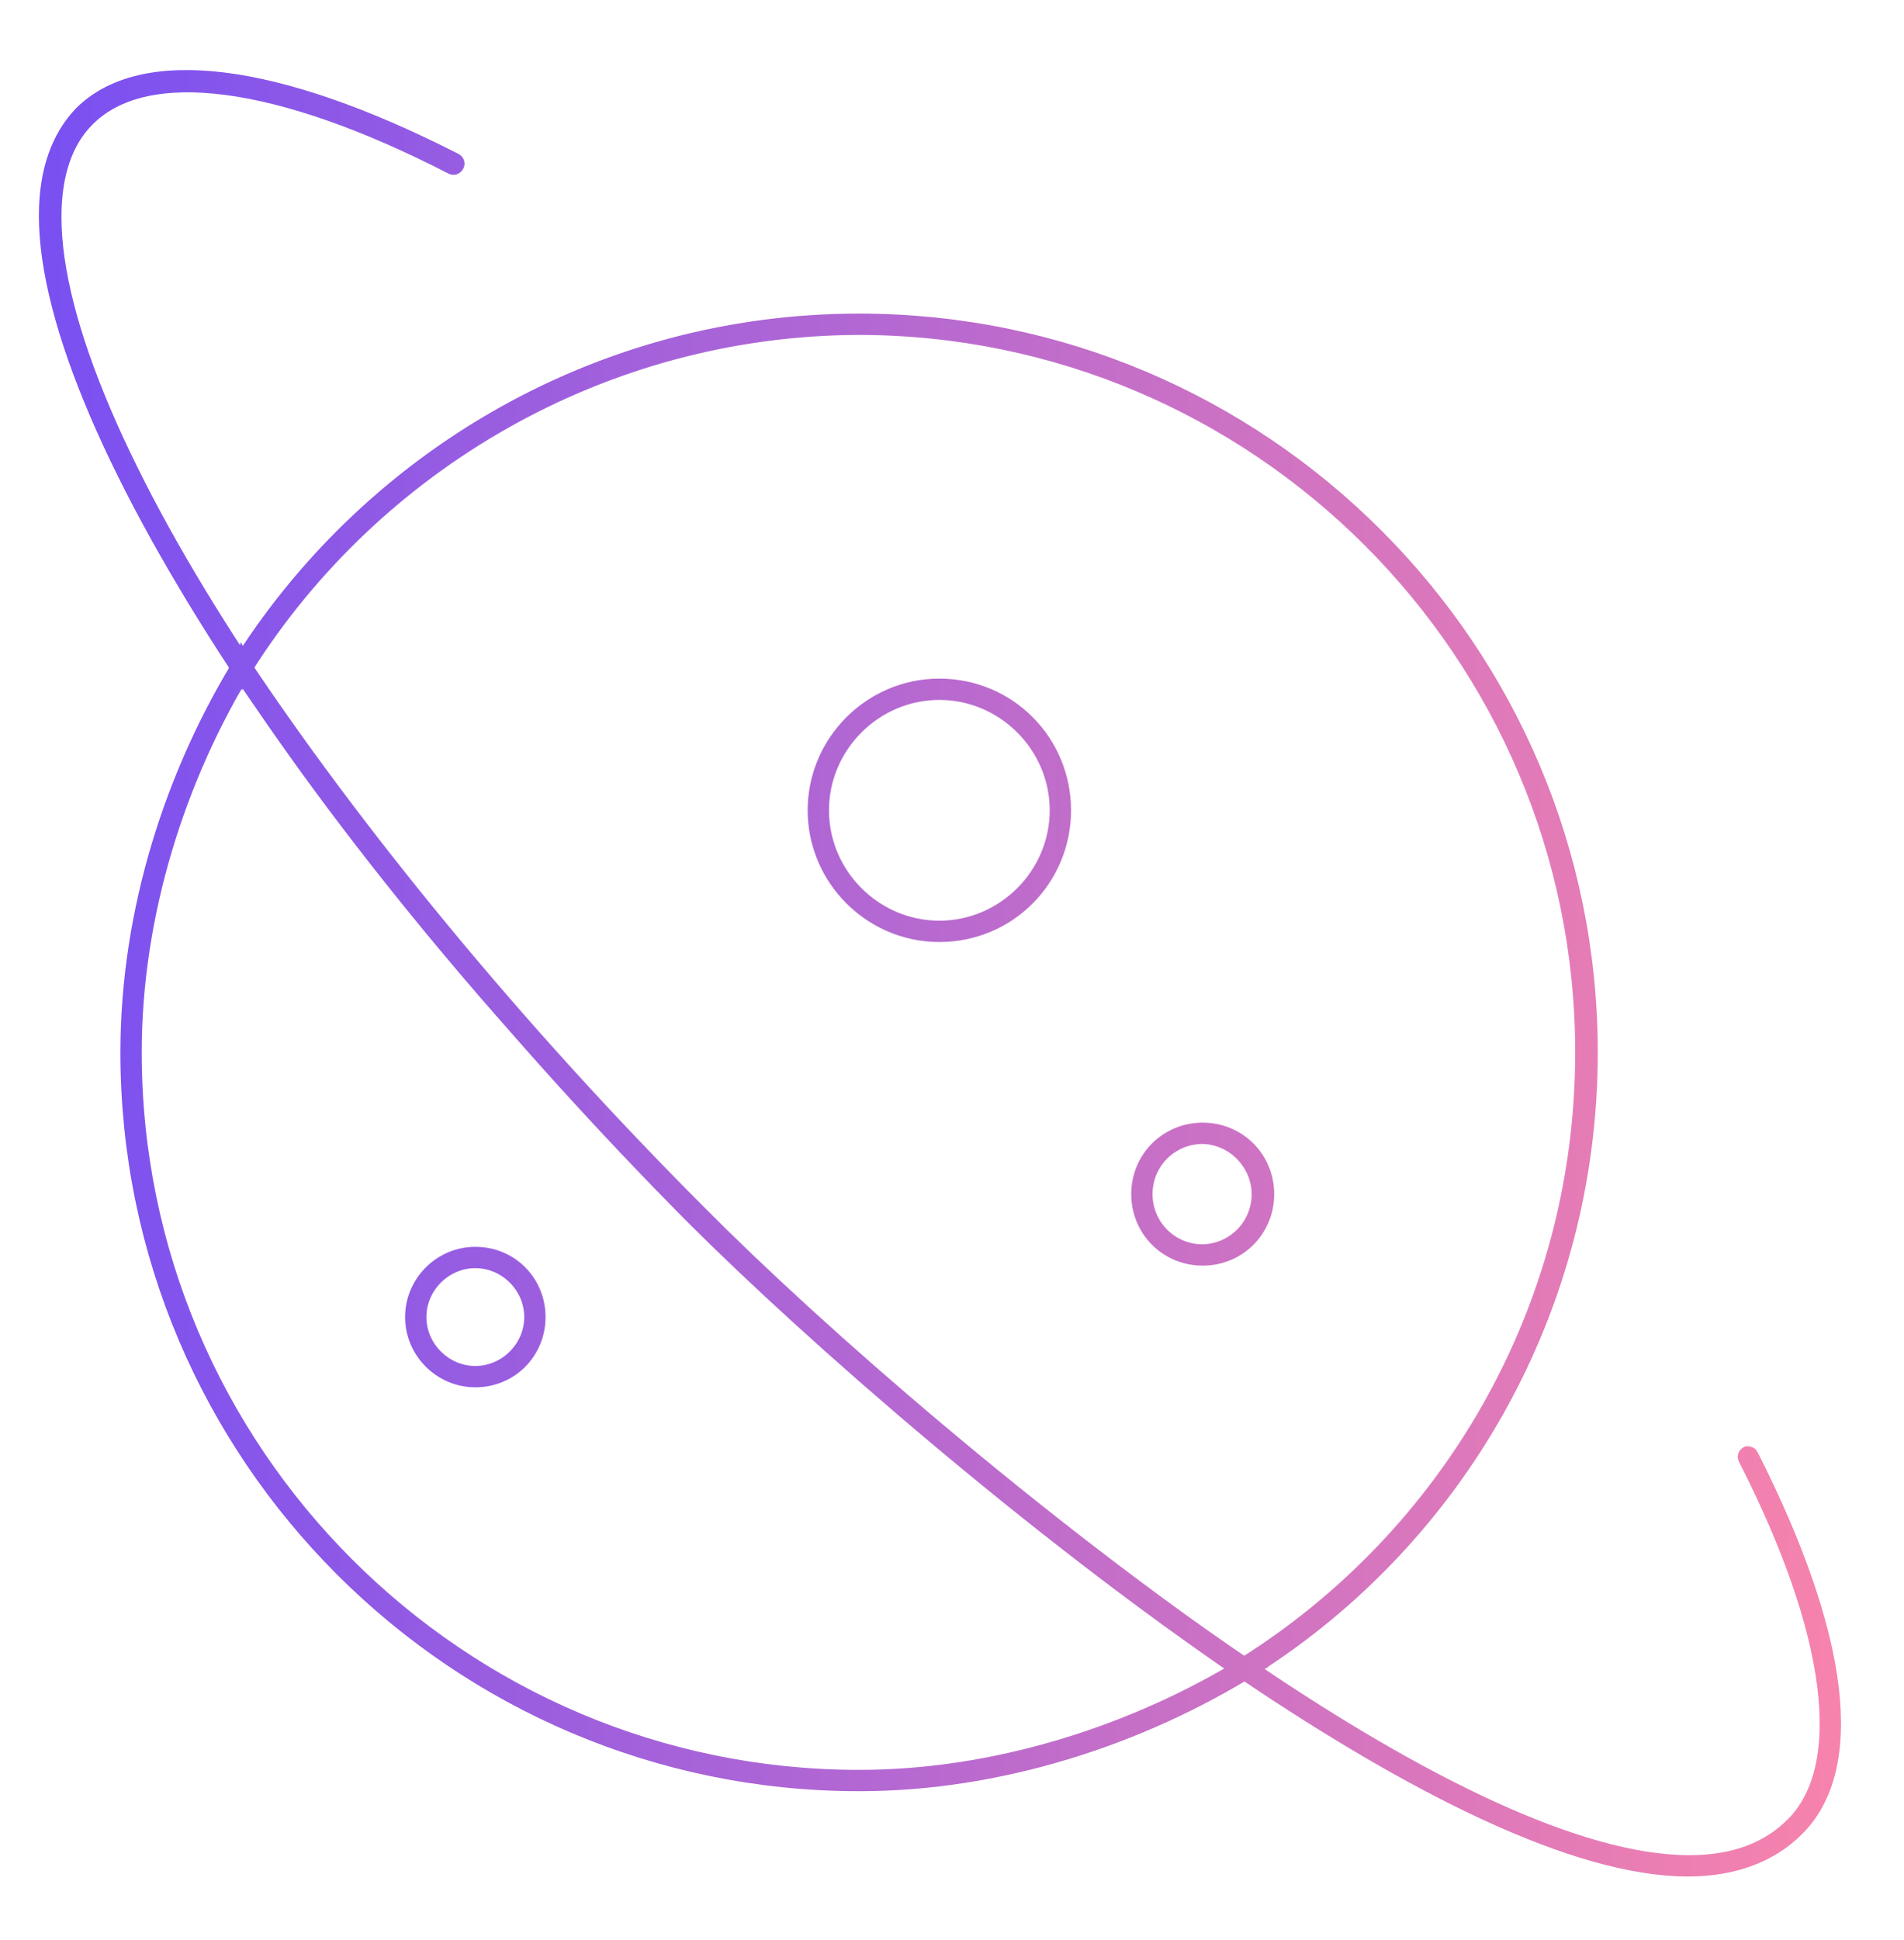
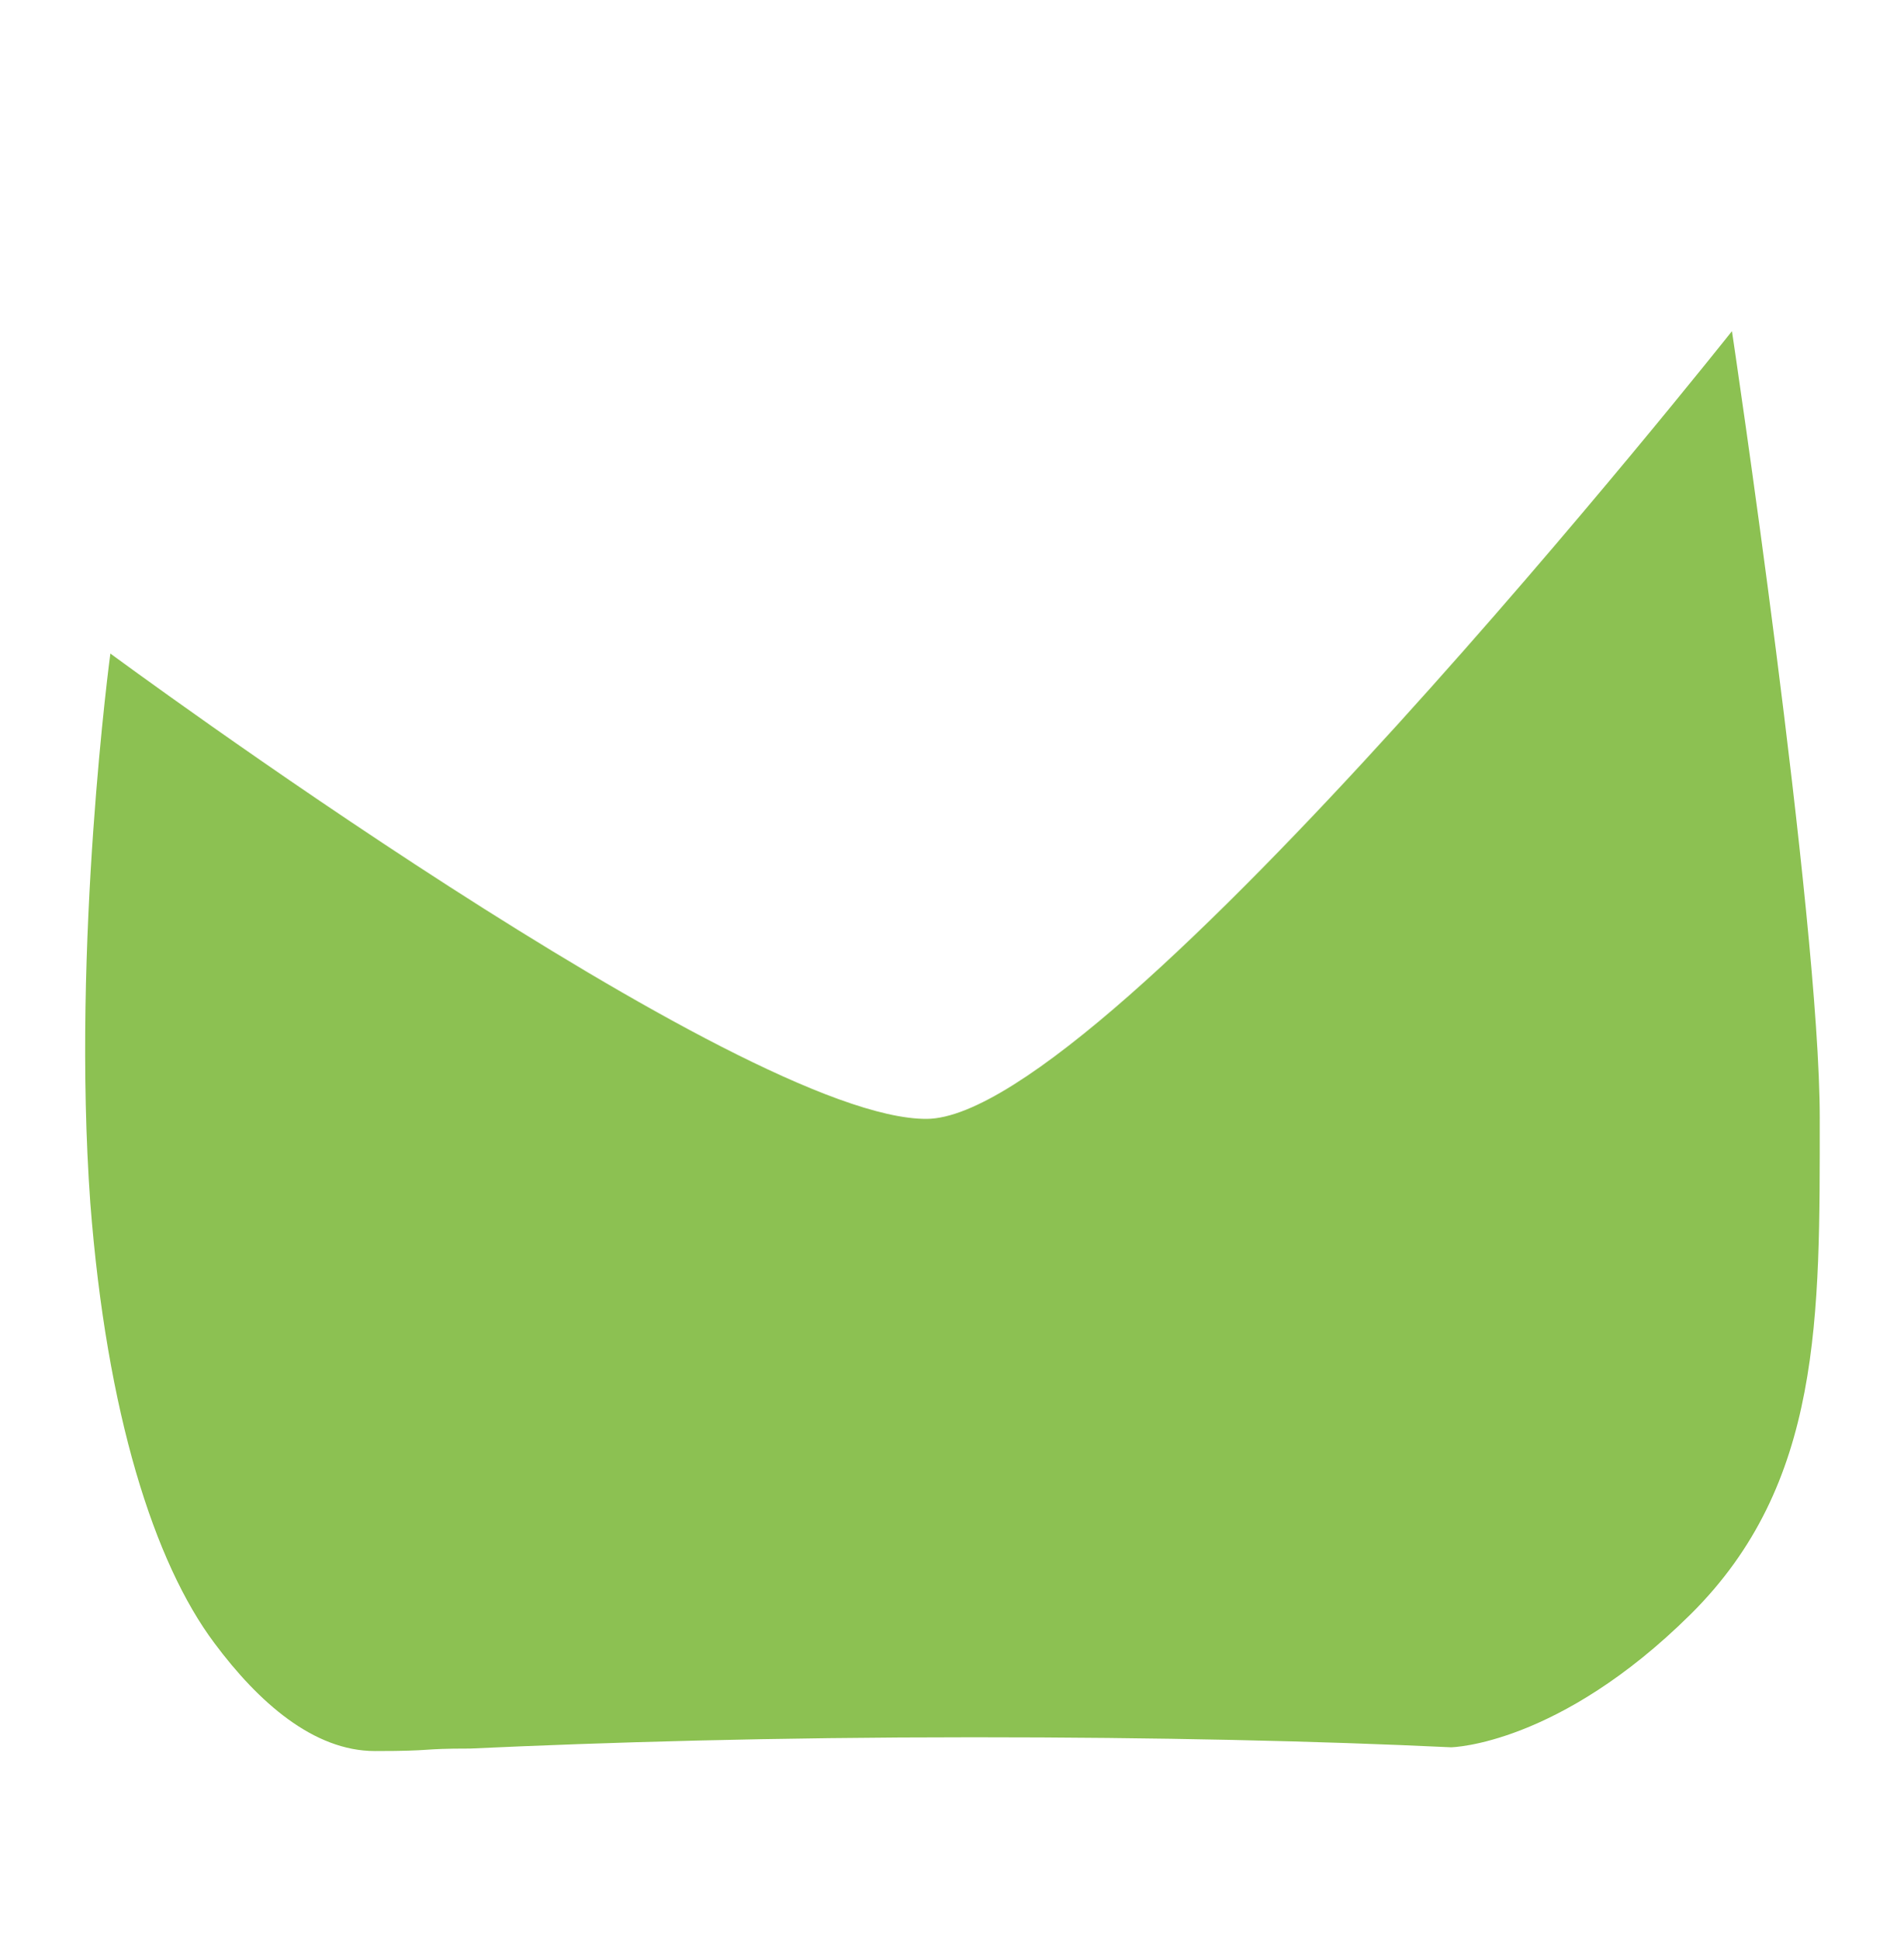
- <svg xmlns="http://www.w3.org/2000/svg" version="1.1" id="Layer_1" x="0px" y="0px" viewBox="0 0 151.8 154.6" style="enable-background:new 0 0 151.8 154.6;" xml:space="preserve">
-   <style type="text/css">
- 	.st0{fill:none;stroke:url(#SVGID_1_);stroke-miterlimit:10;}
- </style>
-   <linearGradient id="SVGID_1_" gradientUnits="userSpaceOnUse" x1="3.126" y1="77.609" x2="146.822" y2="77.609">
-     <stop offset="0" style="stop-color:#7950F2" />
-     <stop offset="1" style="stop-color:#F783AC" />
-   </linearGradient>
-   <path class="st0" d="M19.3,53.9c-5.4,8.8-8.5,19-8.5,30c0,31.8,25.9,57.7,57.7,57.7c11.1,0,21.4-3.1,30.2-8.5  c-16.9-11.5-33.9-26.5-43.3-36C40.8,82.6,28.3,67.5,19.3,53.9z M37.9,110.1c-2.8,0-5.1-2.3-5.1-5.1c0-2.8,2.3-5.1,5.1-5.1  c2.8,0,5.1,2.3,5.1,5.1C43,107.8,40.8,110.1,37.9,110.1z M100.3,95.2c0,2.5-2,4.5-4.5,4.5s-4.5-2-4.5-4.5s2-4.5,4.5-4.5  S100.3,92.8,100.3,95.2z M42.3,105c0,2.4-2,4.4-4.4,4.4c-2.4,0-4.4-2-4.4-4.4c0-2.4,2-4.4,4.4-4.4C40.4,100.6,42.3,102.6,42.3,105z   M84.2,64.6c0,5.1-4.2,9.3-9.3,9.3s-9.3-4.2-9.3-9.3s4.2-9.3,9.3-9.3S84.2,59.5,84.2,64.6z M19.3,53.9c-0.1-0.2-0.3-0.4-0.4-0.7  c0.1-0.2,0.3-0.4,0.4-0.7c0.1,0.2,0.3,0.4,0.4,0.7C19.6,53.5,19.4,53.7,19.3,53.9z M126.1,83.9c0-31.8-25.9-57.7-57.7-57.7  c-20.5,0-38.5,10.8-48.8,27c9,13.6,21.5,28.8,36.1,43.3c9.4,9.5,26.6,24.6,43.5,36.1C115.4,122.4,126.1,104.4,126.1,83.9z   M74.9,74.6c-5.5,0-10-4.5-10-10s4.5-10,10-10s10,4.5,10,10S80.5,74.6,74.9,74.6z M95.9,100.4c-2.9,0-5.2-2.3-5.2-5.2  c0-2.9,2.3-5.2,5.2-5.2c2.9,0,5.2,2.3,5.2,5.2C101.1,98.1,98.7,100.4,95.9,100.4z M100,133.1c-0.2,0.1-0.4,0.3-0.7,0.4  c-0.2-0.1-0.4-0.3-0.7-0.5c0.2-0.1,0.4-0.3,0.7-0.4C99.5,132.8,99.7,132.9,100,133.1z M19.7,53.2c-0.1-0.2-0.3-0.4-0.4-0.7  c10.4-16.2,28.6-27,49.2-27c32.2,0,58.4,26.2,58.4,58.4c0,20.6-10.7,38.8-26.9,49.1c-0.2-0.1-0.4-0.3-0.7-0.4  c16.1-10.2,26.8-28.2,26.8-48.7c0-31.8-25.9-57.7-57.7-57.7C48,26.3,29.9,37.1,19.7,53.2z M99.3,132.6c0.2,0.2,0.4,0.3,0.7,0.4  c-9,5.6-20.2,9.3-31.5,9.3c-32.2,0-58.4-26.2-58.4-58.4c0-11.3,3.6-22.4,9.2-31.4c0.1,0.2,0.3,0.4,0.4,0.7  c-5.4,8.8-8.9,19.7-8.9,30.7c0,31.8,25.9,57.7,57.7,57.7C79.5,141.6,90.5,138,99.3,132.6z M139.7,116c7.3,14.4,8.6,25,3.6,29.9  c-2.1,2.1-5.1,3.2-8.7,3.2c0,0,0,0,0,0c-9.1,0-22.1-6.7-35.3-15.6c0.2-0.1,0.4-0.3,0.7-0.4c13,8.8,25.8,15.3,34.7,15.3c0,0,0,0,0,0  c3.5,0,6.2-1,8.2-3c4.6-4.6,3.3-15.2-3.8-29.1c-0.1-0.2,0-0.4,0.2-0.5C139.4,115.8,139.6,115.8,139.7,116z M95.9,90  c-2.9,0-5.2,2.3-5.2,5.2c0,2.9,2.3,5.2,5.2,5.2c2.9,0,5.2-2.3,5.2-5.2C101.1,92.4,98.7,90,95.9,90z M95.9,99.7c-2.5,0-4.5-2-4.5-4.5  s2-4.5,4.5-4.5s4.5,2,4.5,4.5S98.3,99.7,95.9,99.7z M19.3,52.6c-0.1,0.2-0.3,0.4-0.4,0.7C9.3,38.7,3.6,25.8,3.6,17.2  c0-3.6,1-6.3,2.8-8.2c4.9-4.9,15.6-3.6,29.9,3.7c0.2,0.1,0.3,0.3,0.2,0.5c-0.1,0.2-0.3,0.3-0.5,0.2C22.2,6.3,11.6,4.9,7,9.6  c-1.7,1.7-2.6,4.3-2.6,7.7C4.4,25.7,9.9,38.3,19.3,52.6z M37.9,99.9c-2.8,0-5.1,2.3-5.1,5.1c0,2.8,2.3,5.1,5.1,5.1  c2.8,0,5.1-2.3,5.1-5.1C43,102.2,40.8,99.9,37.9,99.9z M37.9,109.4c-2.4,0-4.4-2-4.4-4.4c0-2.4,2-4.4,4.4-4.4c2.4,0,4.4,2,4.4,4.4  C42.3,107.4,40.4,109.4,37.9,109.4z M55.8,96.6c9.4,9.5,27.2,25,44.1,36.5c-0.2,0.1-0.4,0.3-0.7,0.4c-16.9-11.5-34.6-27-44-36.4  C40.8,82.6,27.9,66.8,18.8,53.2c0.1-0.2,0.3-0.4,0.4-0.7C28.3,66.2,41.2,82,55.8,96.6z M74.9,54.6c-5.5,0-10,4.5-10,10s4.5,10,10,10  s10-4.5,10-10S80.5,54.6,74.9,54.6z M74.9,73.9c-5.1,0-9.3-4.2-9.3-9.3s4.2-9.3,9.3-9.3s9.3,4.2,9.3,9.3S80,73.9,74.9,73.9z" />
+ <svg xmlns="http://www.w3.org/2000/svg" id="Layer_1" data-name="Layer 1" version="1.1" viewBox="0 0 151.8 154.6">
+   <defs>
+     <style>
+       .cls-1 {
+         fill: #8cc152;
+         fill-rule: evenodd;
+         stroke-width: 0px;
+       }
+     </style>
+   </defs>
+   <path class="cls-1" d="M134.8,128.7c10.5-10.4,10.3-23.7,10.3-39.6s-7-62.7-7-62.7c0,0-49.7,62.7-64.2,62.8-14.7.1-65.1-37.1-65.1-37.1,0,0-3.1,23-1.6,43.8,1.3,16.8,5.1,28.7,9.9,35.1,3.5,4.7,7.9,8.6,12.8,8.6s3.4-.2,7.6-.2c10.8-.5,24.1-.9,40.1-.9,14.8,0,27.6.3,38.1.8.1,0,8.6-.2,19.1-10.6Z" />
</svg>
